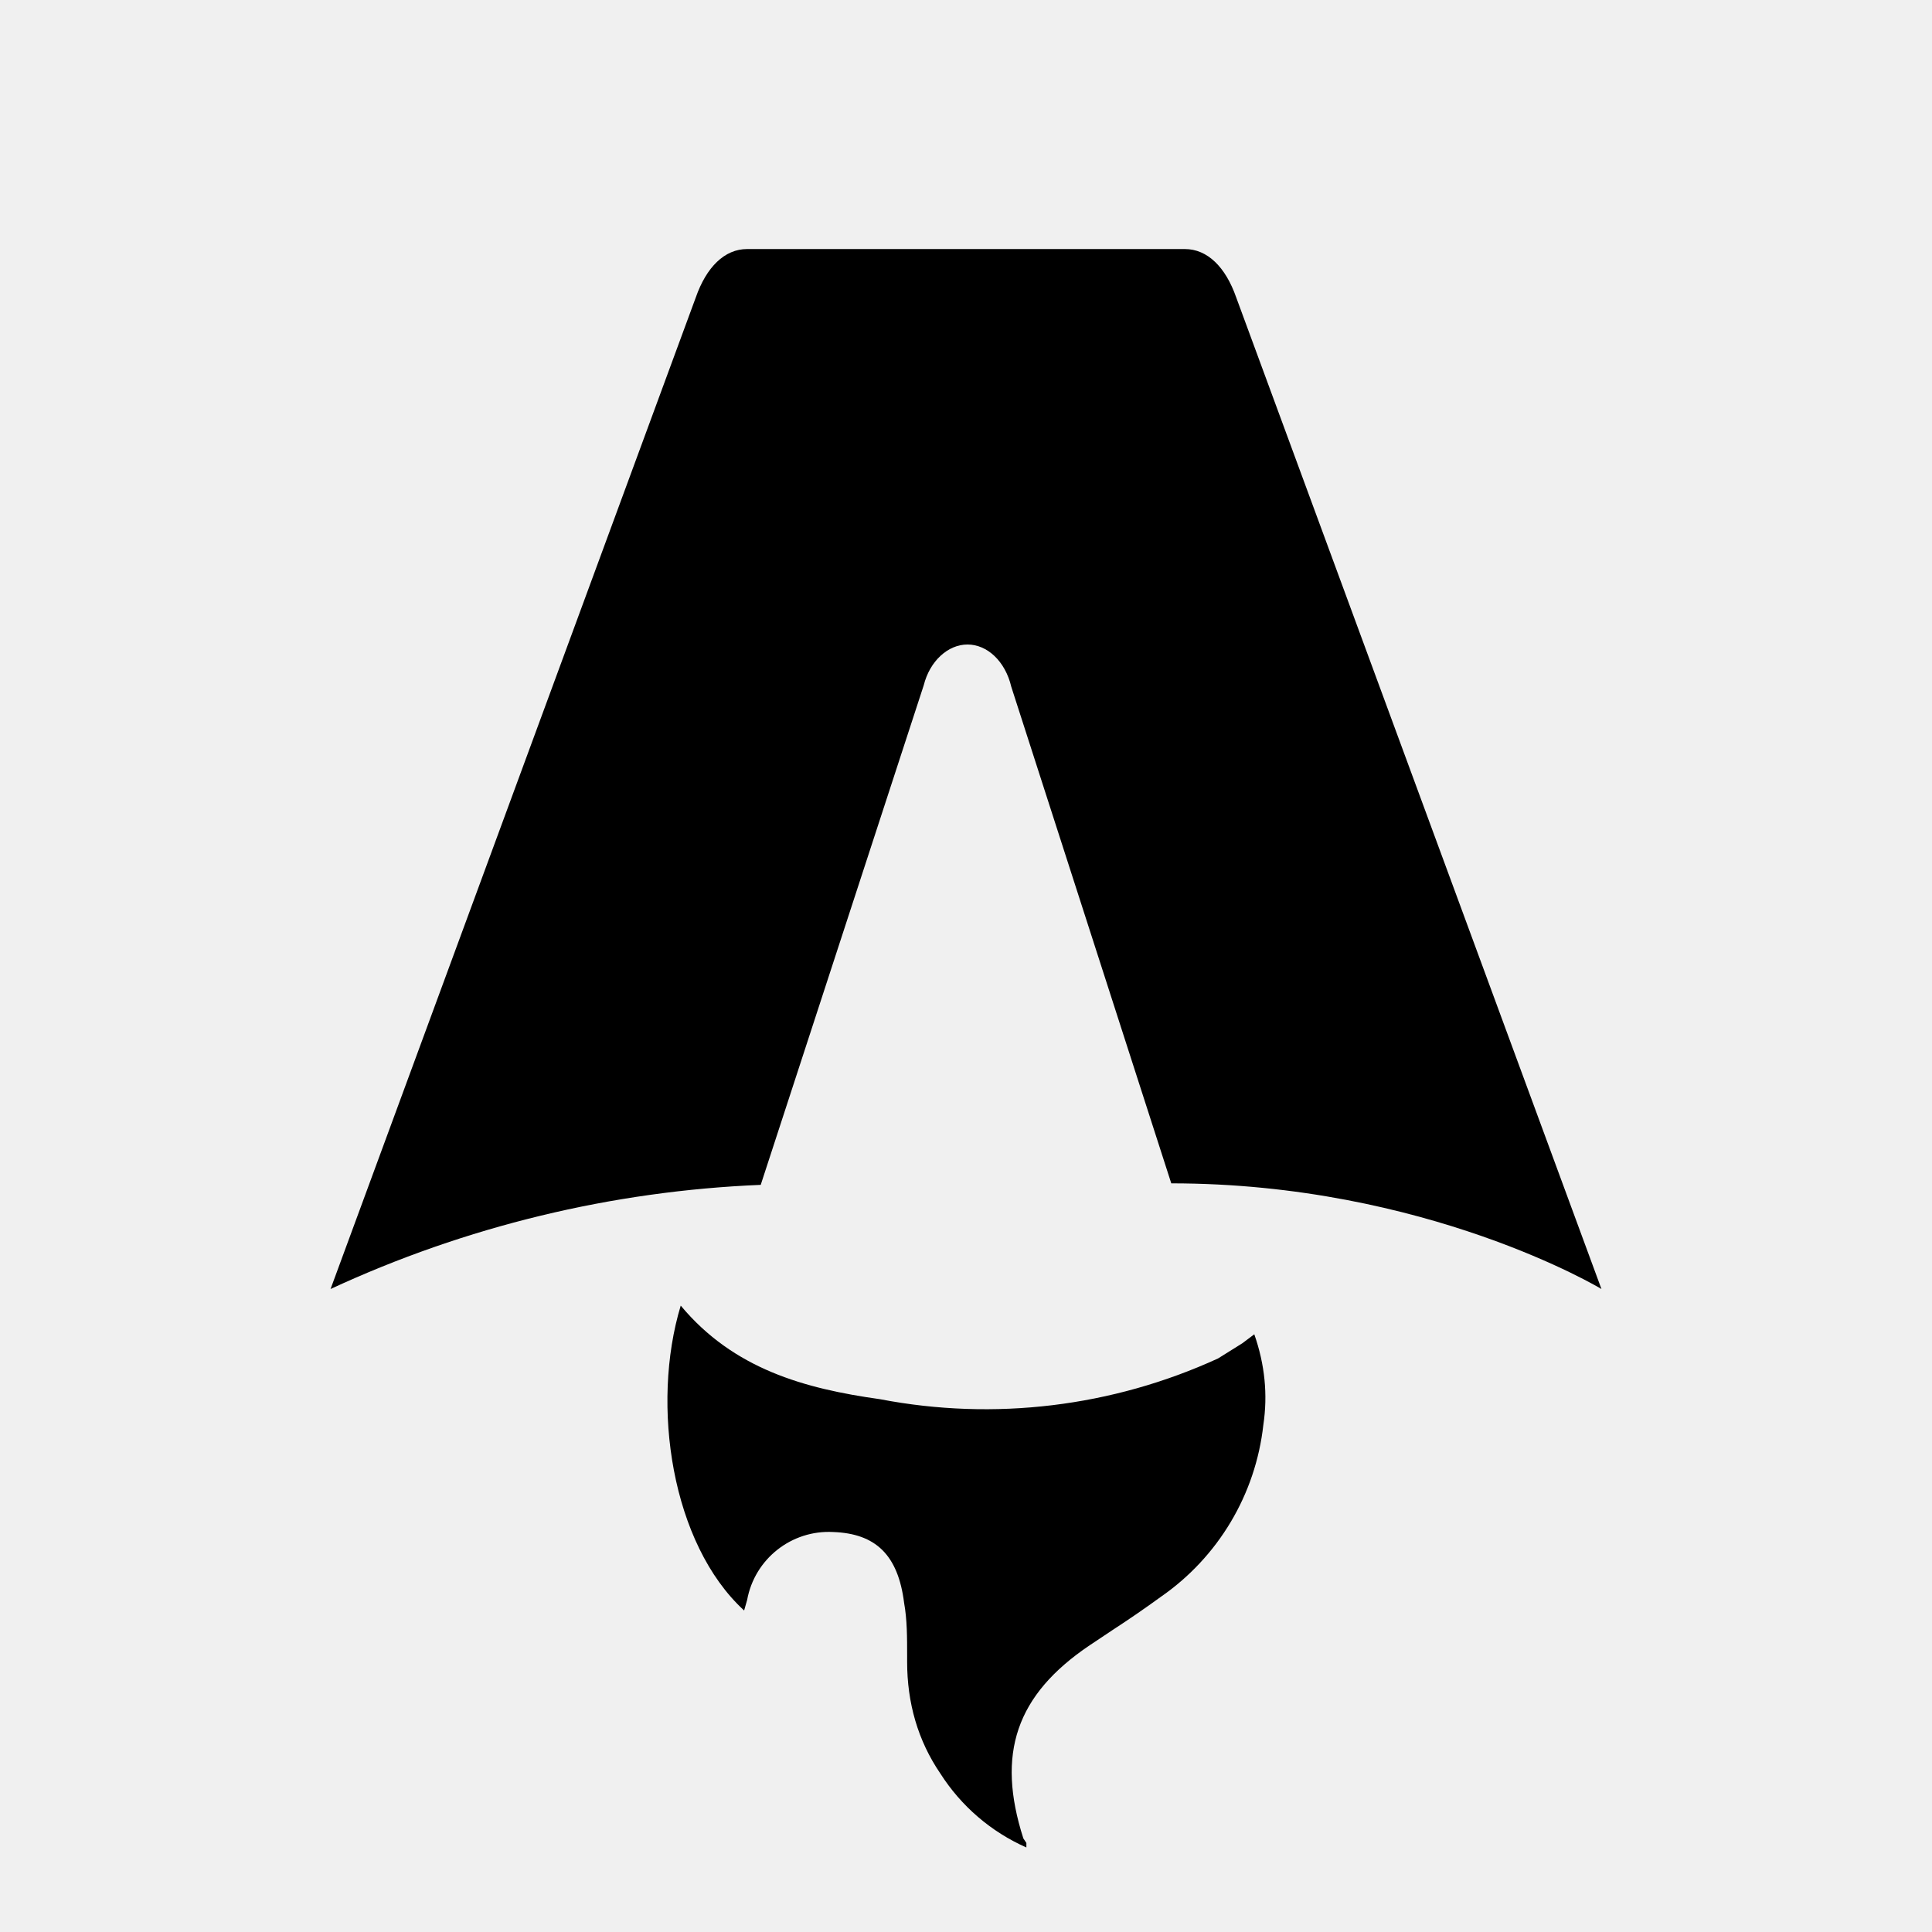
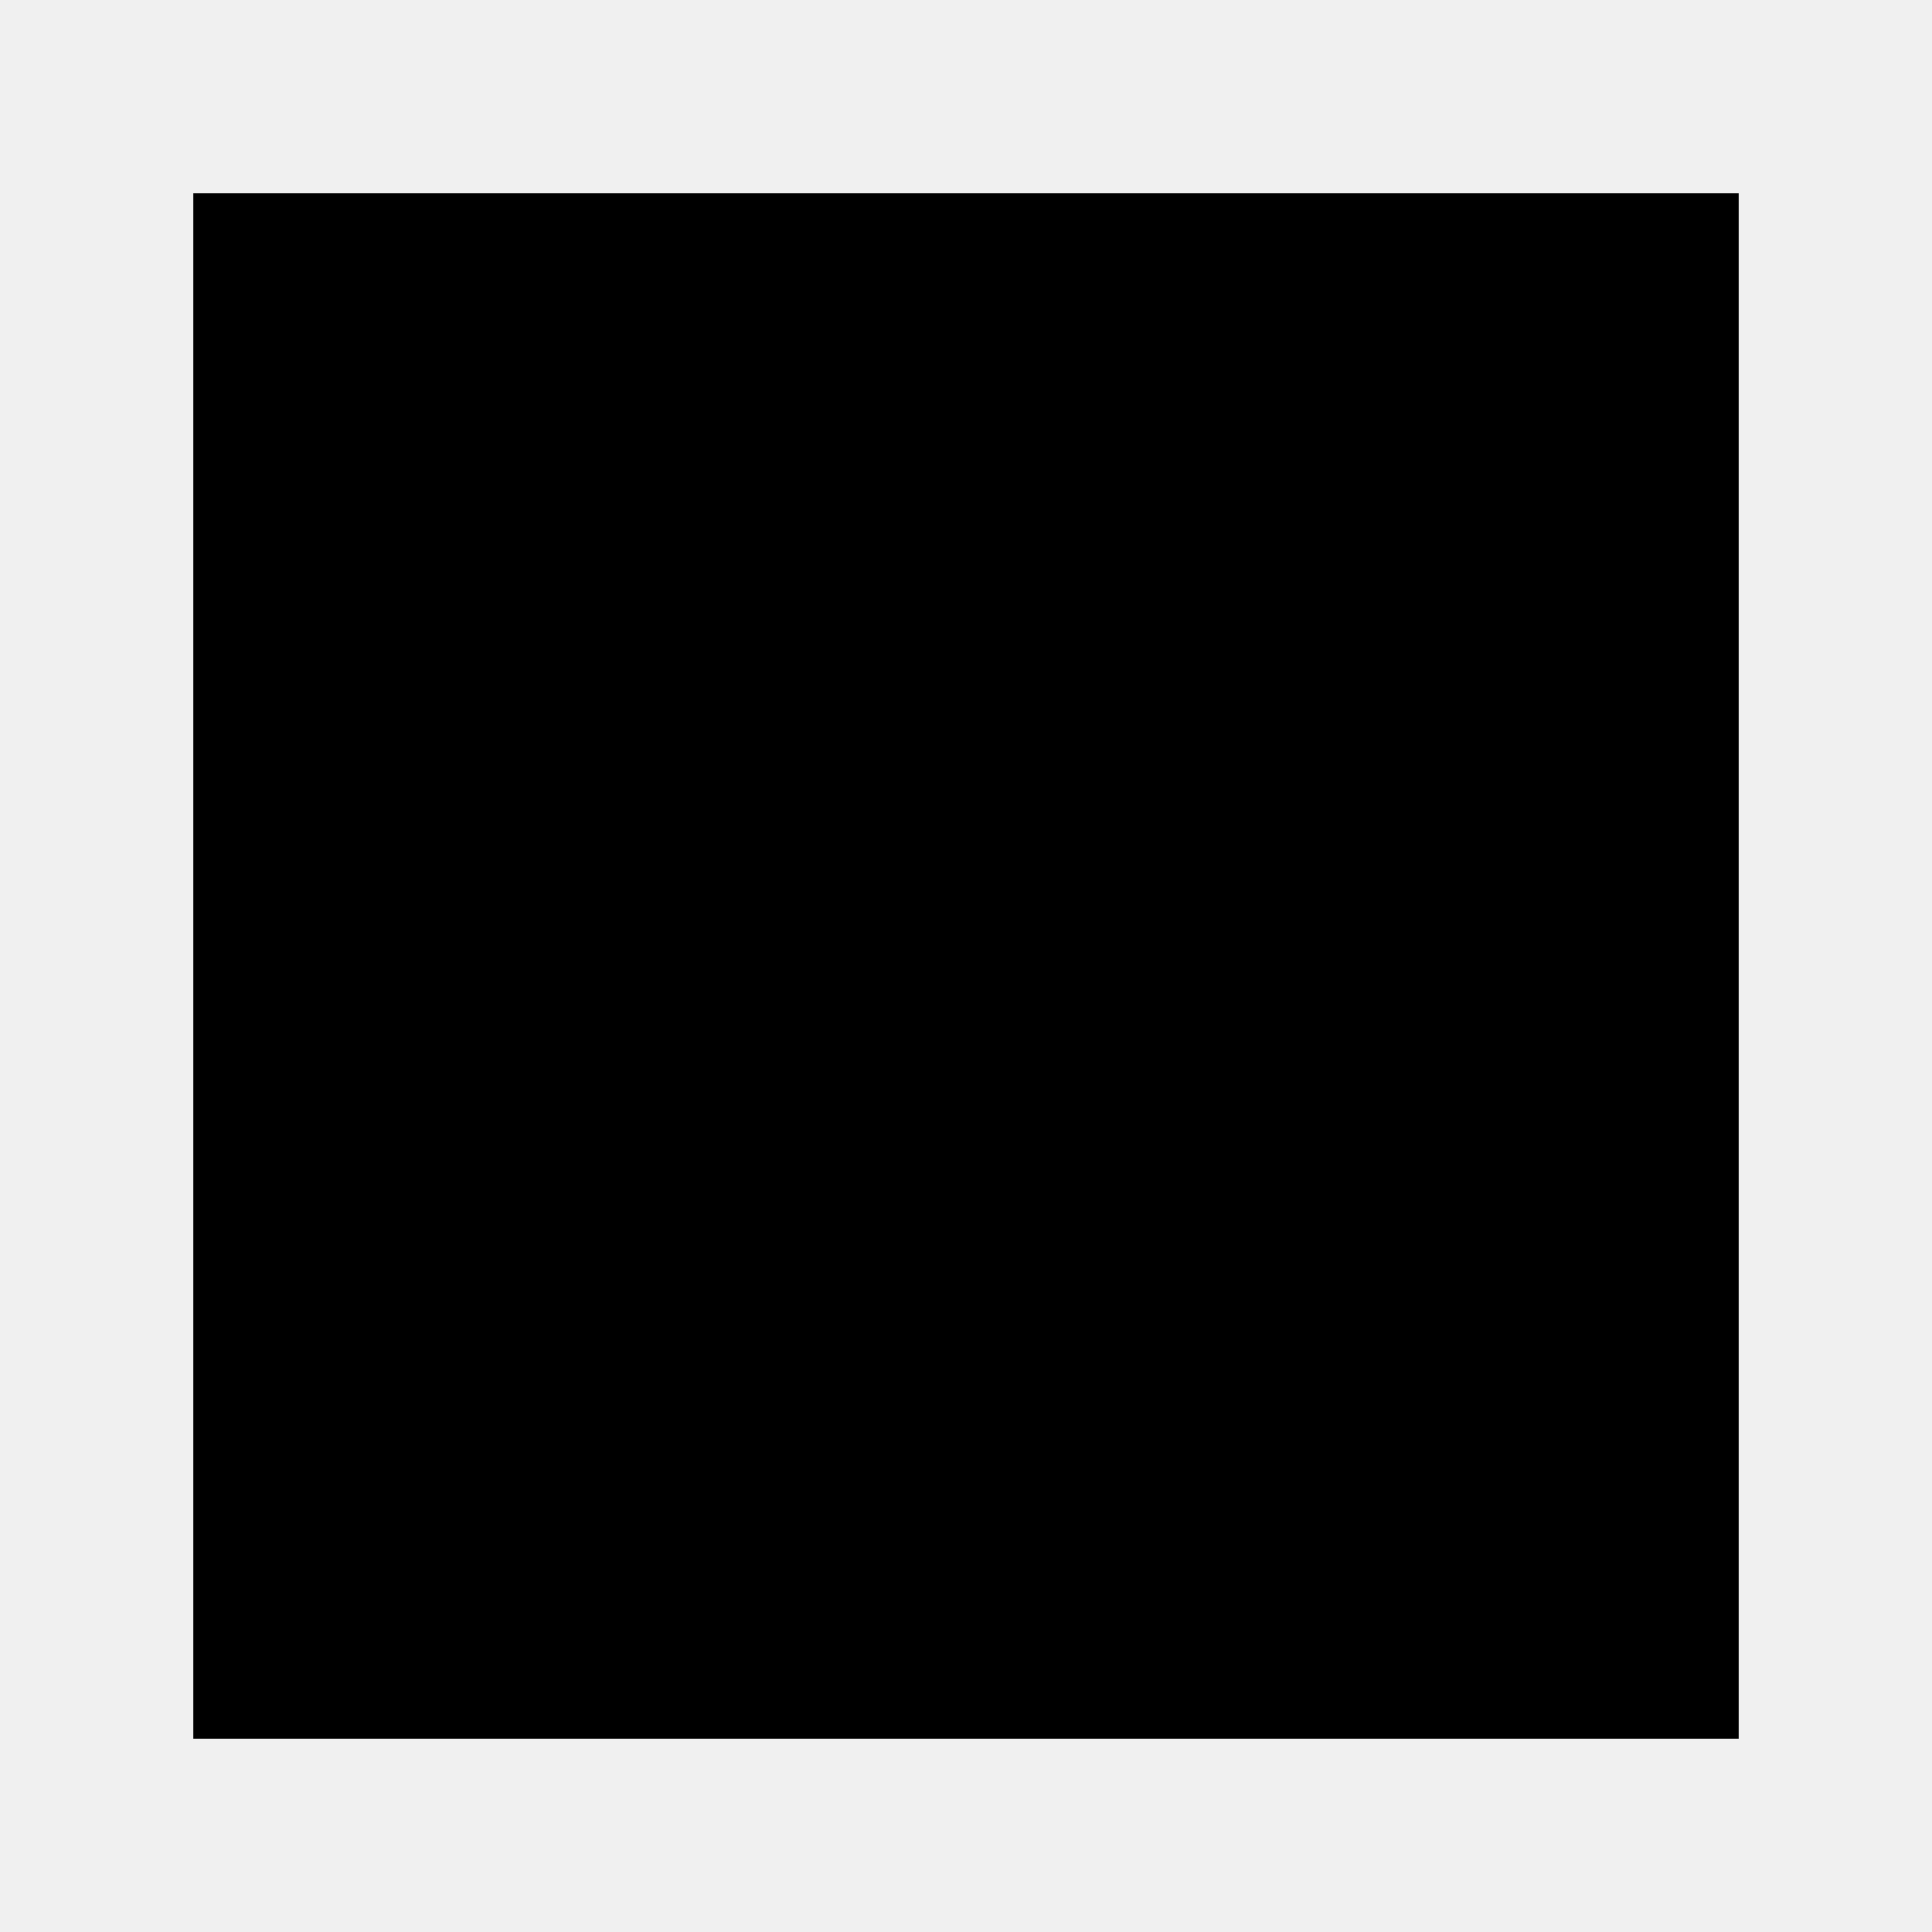
- <svg xmlns="http://www.w3.org/2000/svg" fill="none" viewBox="0 0 128 128">
-   <path d="M50.4 78.5a75.1 75.1 0 0 0-28.5 6.9l24.2-65.7c.7-2 1.9-3.2 3.4-3.2h29c1.5 0 2.7 1.2 3.4 3.2l24.2 65.7s-11.6-7-28.5-7L67 45.5c-.4-1.7-1.6-2.8-2.9-2.8-1.3 0-2.5 1.1-2.9 2.7L50.4 78.5Zm-1.1 28.2Zm-4.2-20.2c-2 6.6-.6 15.8 4.2 20.2a17.5 17.5 0 0 1 .2-.7 5.5 5.5 0 0 1 5.7-4.5c2.8.1 4.3 1.5 4.7 4.7.2 1.1.2 2.3.2 3.5v.4c0 2.7.7 5.2 2.2 7.4a13 13 0 0 0 5.7 4.9v-.3l-.2-.3c-1.8-5.6-.5-9.5 4.4-12.8l1.5-1a73 73 0 0 0 3.2-2.2 16 16 0 0 0 6.8-11.4c.3-2 .1-4-.6-6l-.8.6-1.6 1a37 37 0 0 1-22.4 2.7c-5-.7-9.7-2-13.2-6.2Z" />
+ <svg xmlns="http://www.w3.org/2000/svg" viewBox="0 0 100 100">
  <style>
-         path { fill: #000; }
+         rect { fill: #000; }
        @media (prefers-color-scheme: dark) {
-             path { fill: #FFF; }
+             rect { fill: #FFF; }
        }
    </style>
+   <rect x="10" y="10" width="80" height="80" />
</svg>
